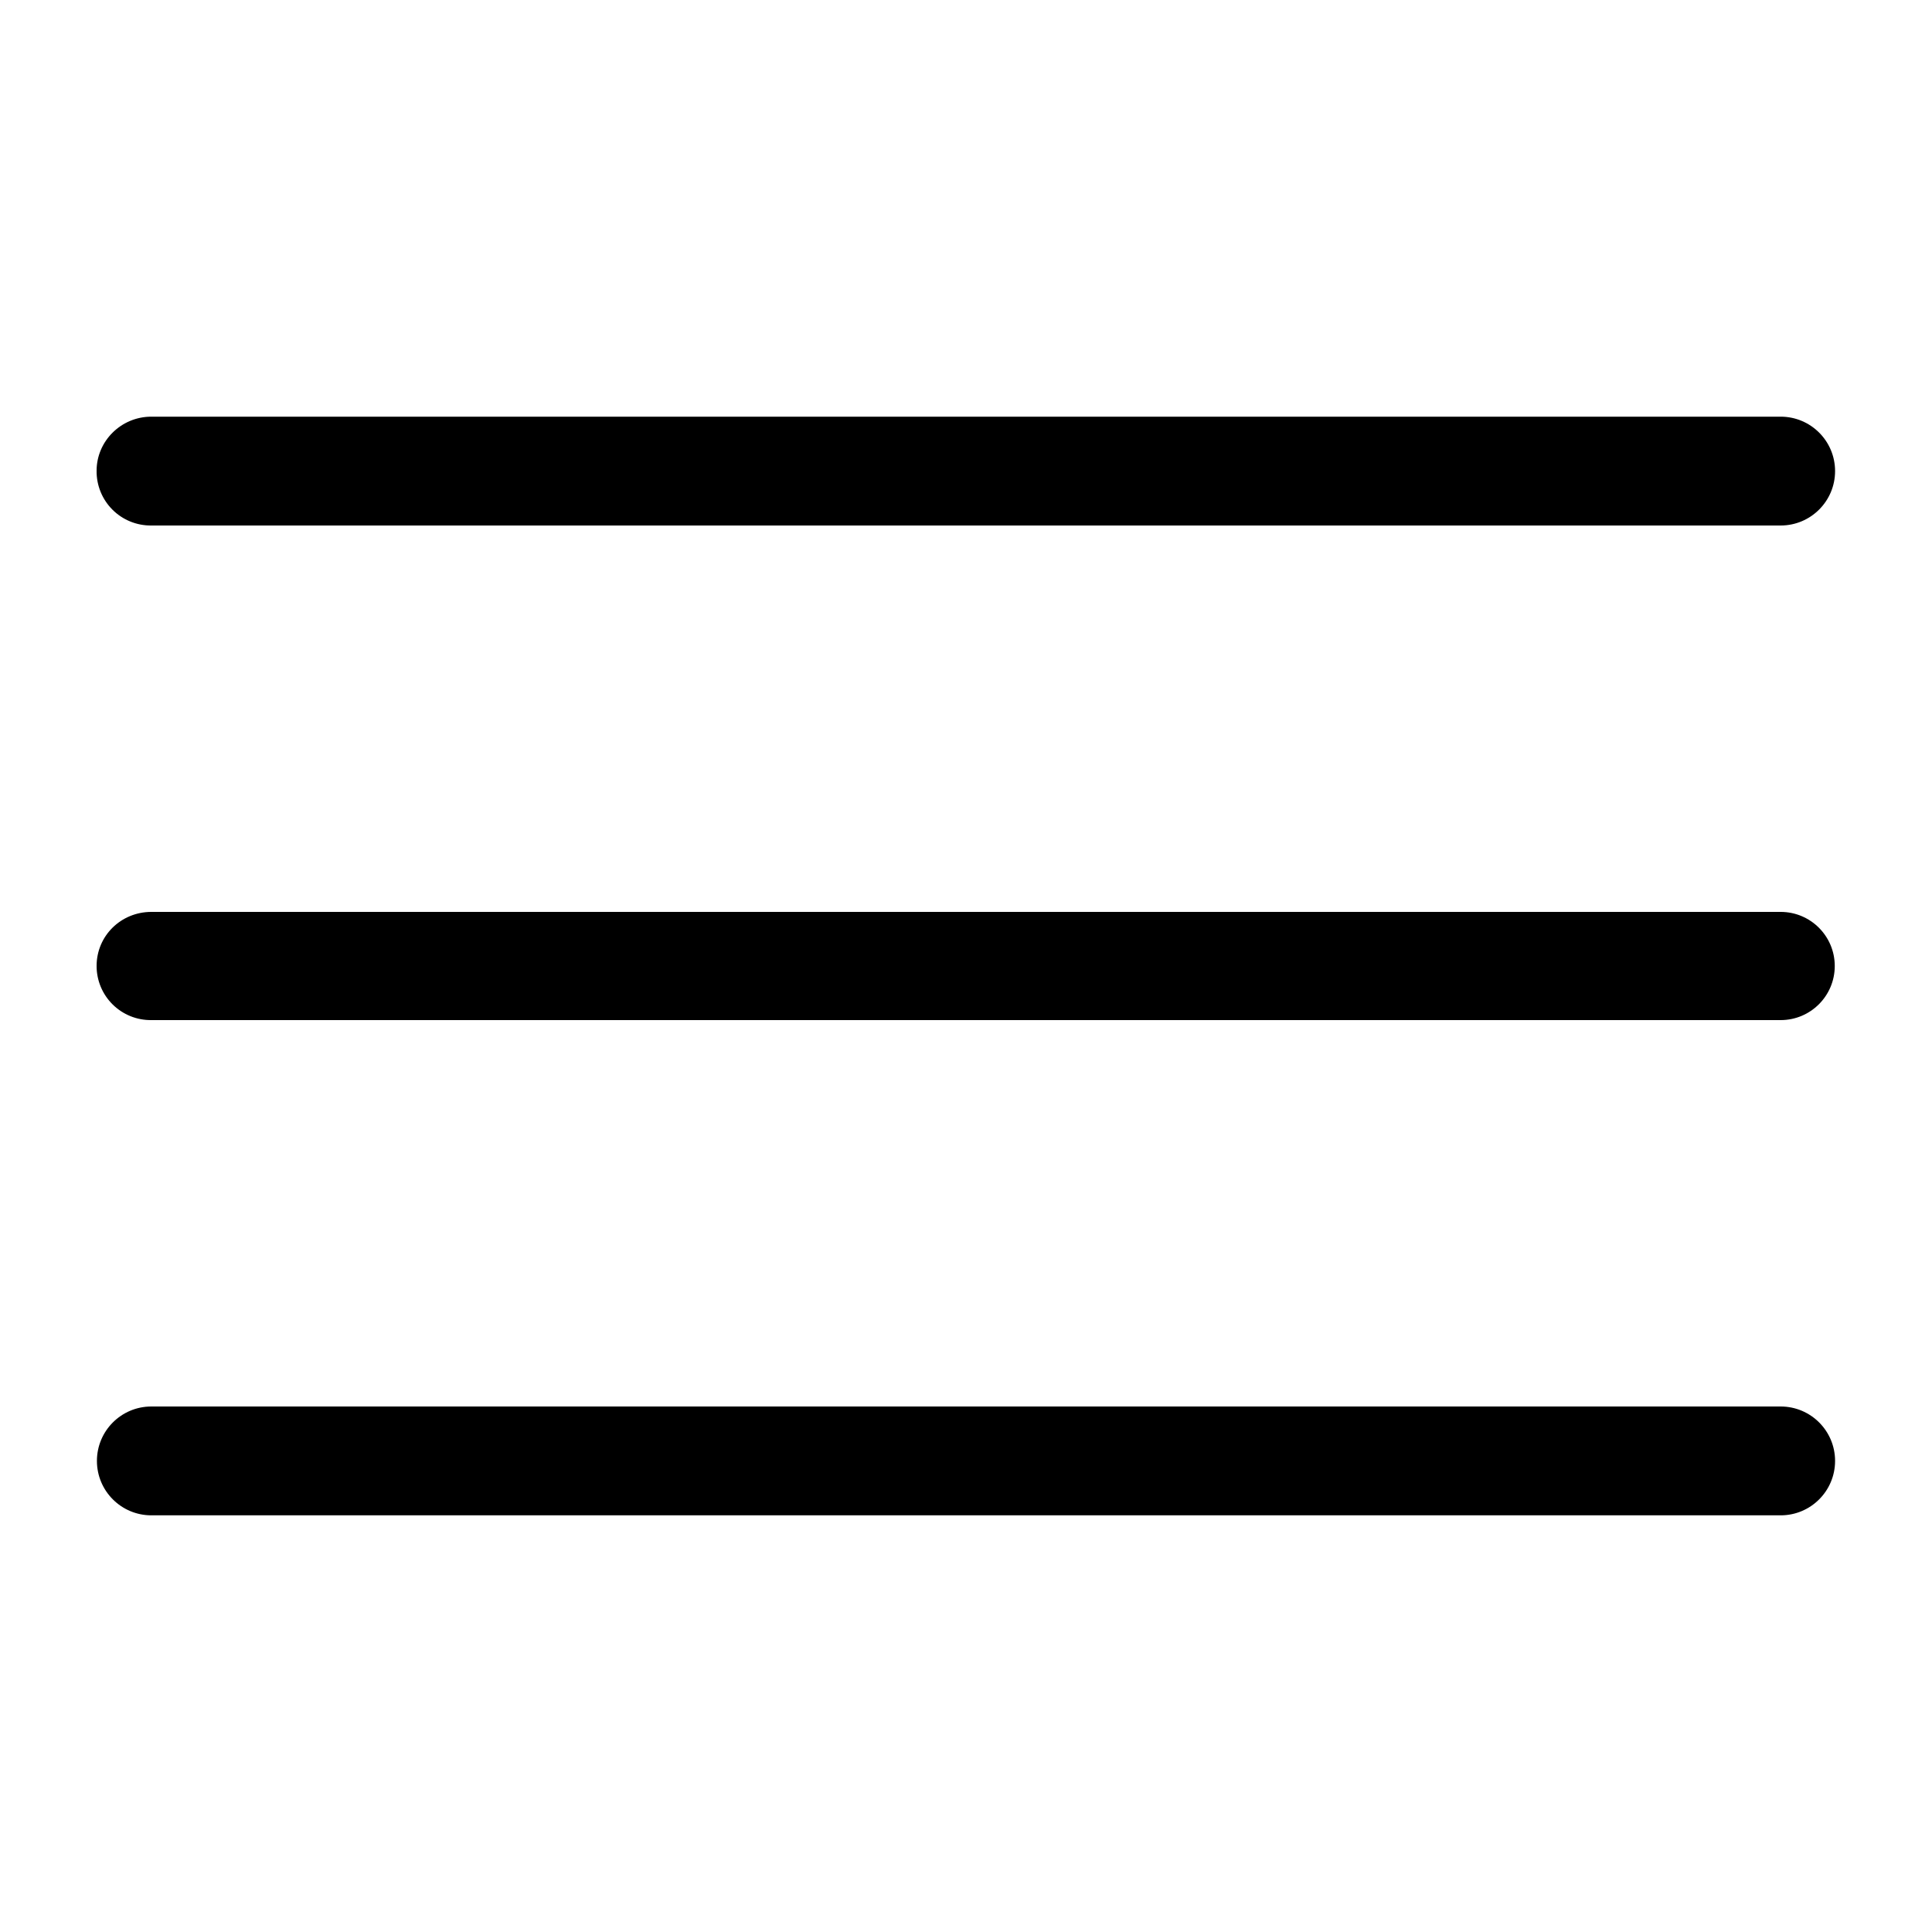
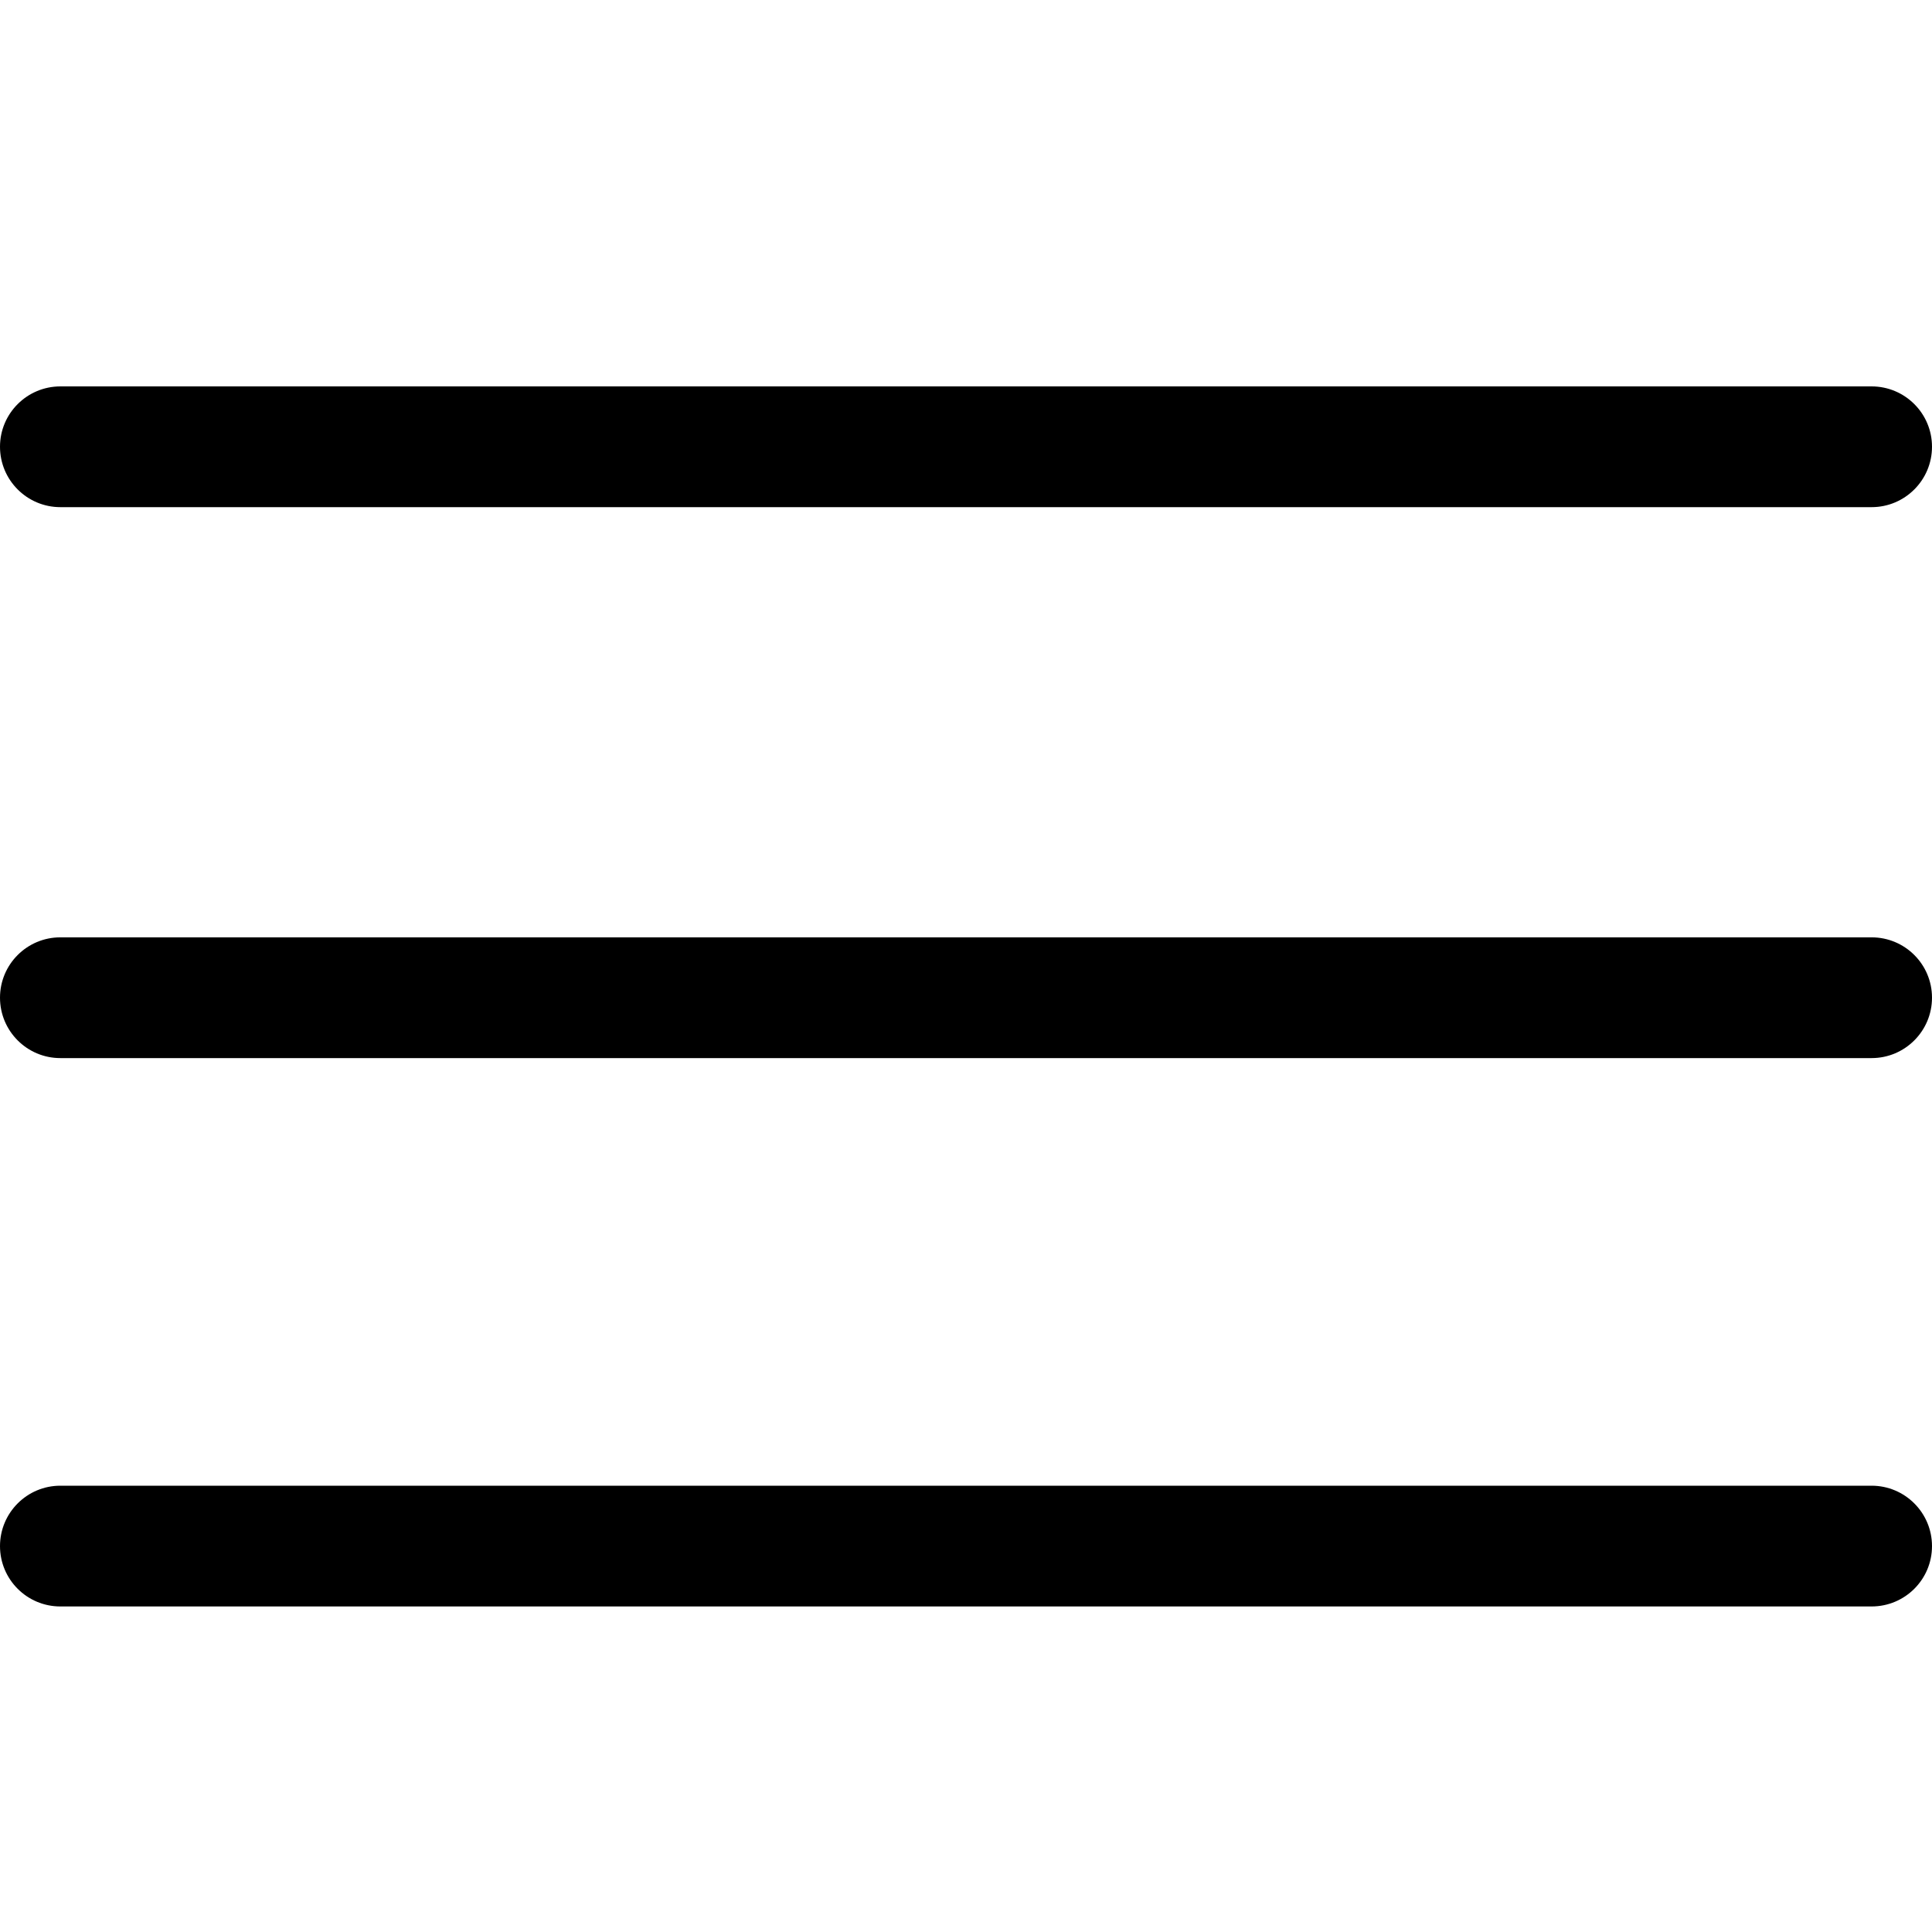
- <svg xmlns="http://www.w3.org/2000/svg" width="30" height="30" fill="none">
-   <path fill-rule="evenodd" clip-rule="evenodd" d="M1.5 7.31c0-.46.38-.84.85-.84h25.3a.84.84 0 1 1 0 1.69H2.35a.84.84 0 0 1-.85-.85Zm0 7.69c0-.47.38-.84.85-.84h25.3a.84.84 0 0 1 0 1.68H2.35A.84.84 0 0 1 1.5 15Zm.85 6.84a.84.84 0 1 0 0 1.69h25.3a.84.84 0 0 0 0-1.69H2.35Z" fill="CurrentColor" />
+ <svg xmlns="http://www.w3.org/2000/svg" width="30" height="30" viewBox="0 0 30 30" fill="none">
+   <path fill-rule="evenodd" clip-rule="evenodd" d="M0 6.937C0 6.42 0.42 6 0.938 6H29.062C29.58 6 30 6.42 30 6.937C30 7.455 29.58 7.875 29.062 7.875H0.938C0.42 7.875 0 7.455 0 6.937ZM0 15.492C0 14.974 0.42 14.555 0.937 14.555H29.062C29.58 14.555 30 14.974 30 15.492C30 16.01 29.58 16.43 29.062 16.43H0.937C0.42 16.43 0 16.01 0 15.492ZM0.937 23.07C0.42 23.07 0 23.49 0 24.008C0 24.526 0.42 24.945 0.937 24.945H29.062C29.58 24.945 30 24.526 30 24.008C30 23.49 29.58 23.07 29.062 23.07H0.937Z" fill="CurrentColor" />
</svg>
